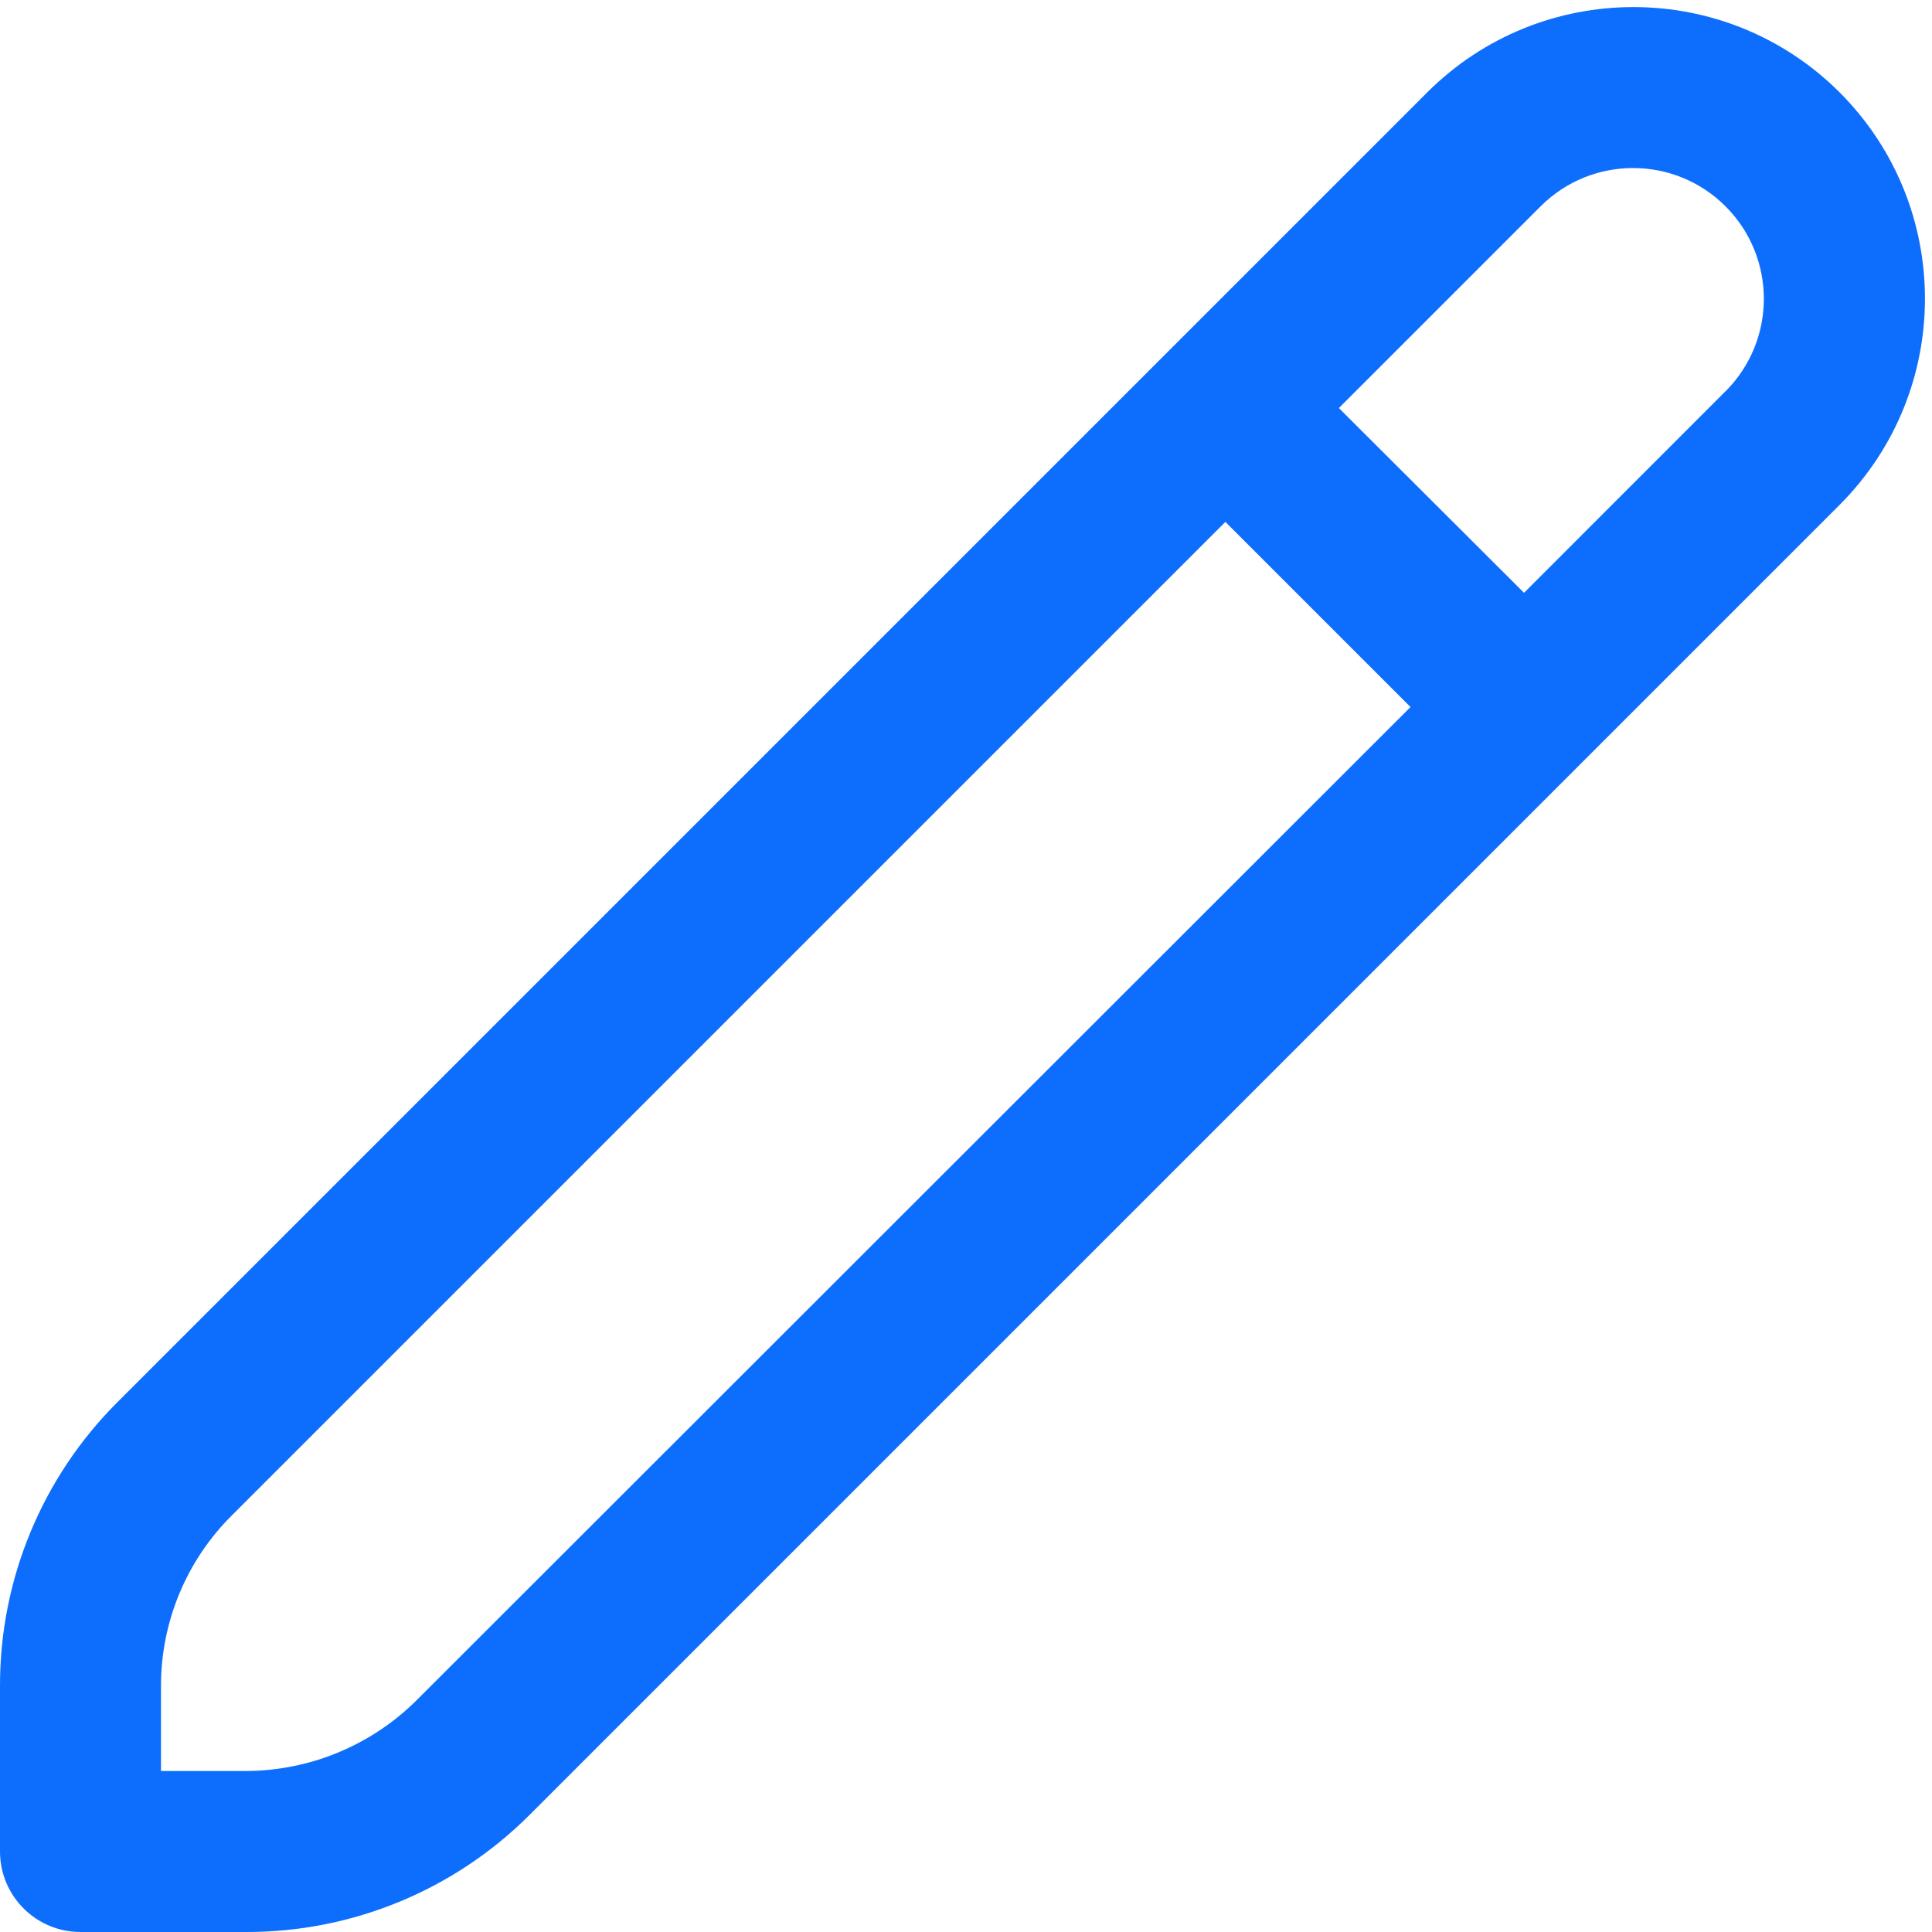
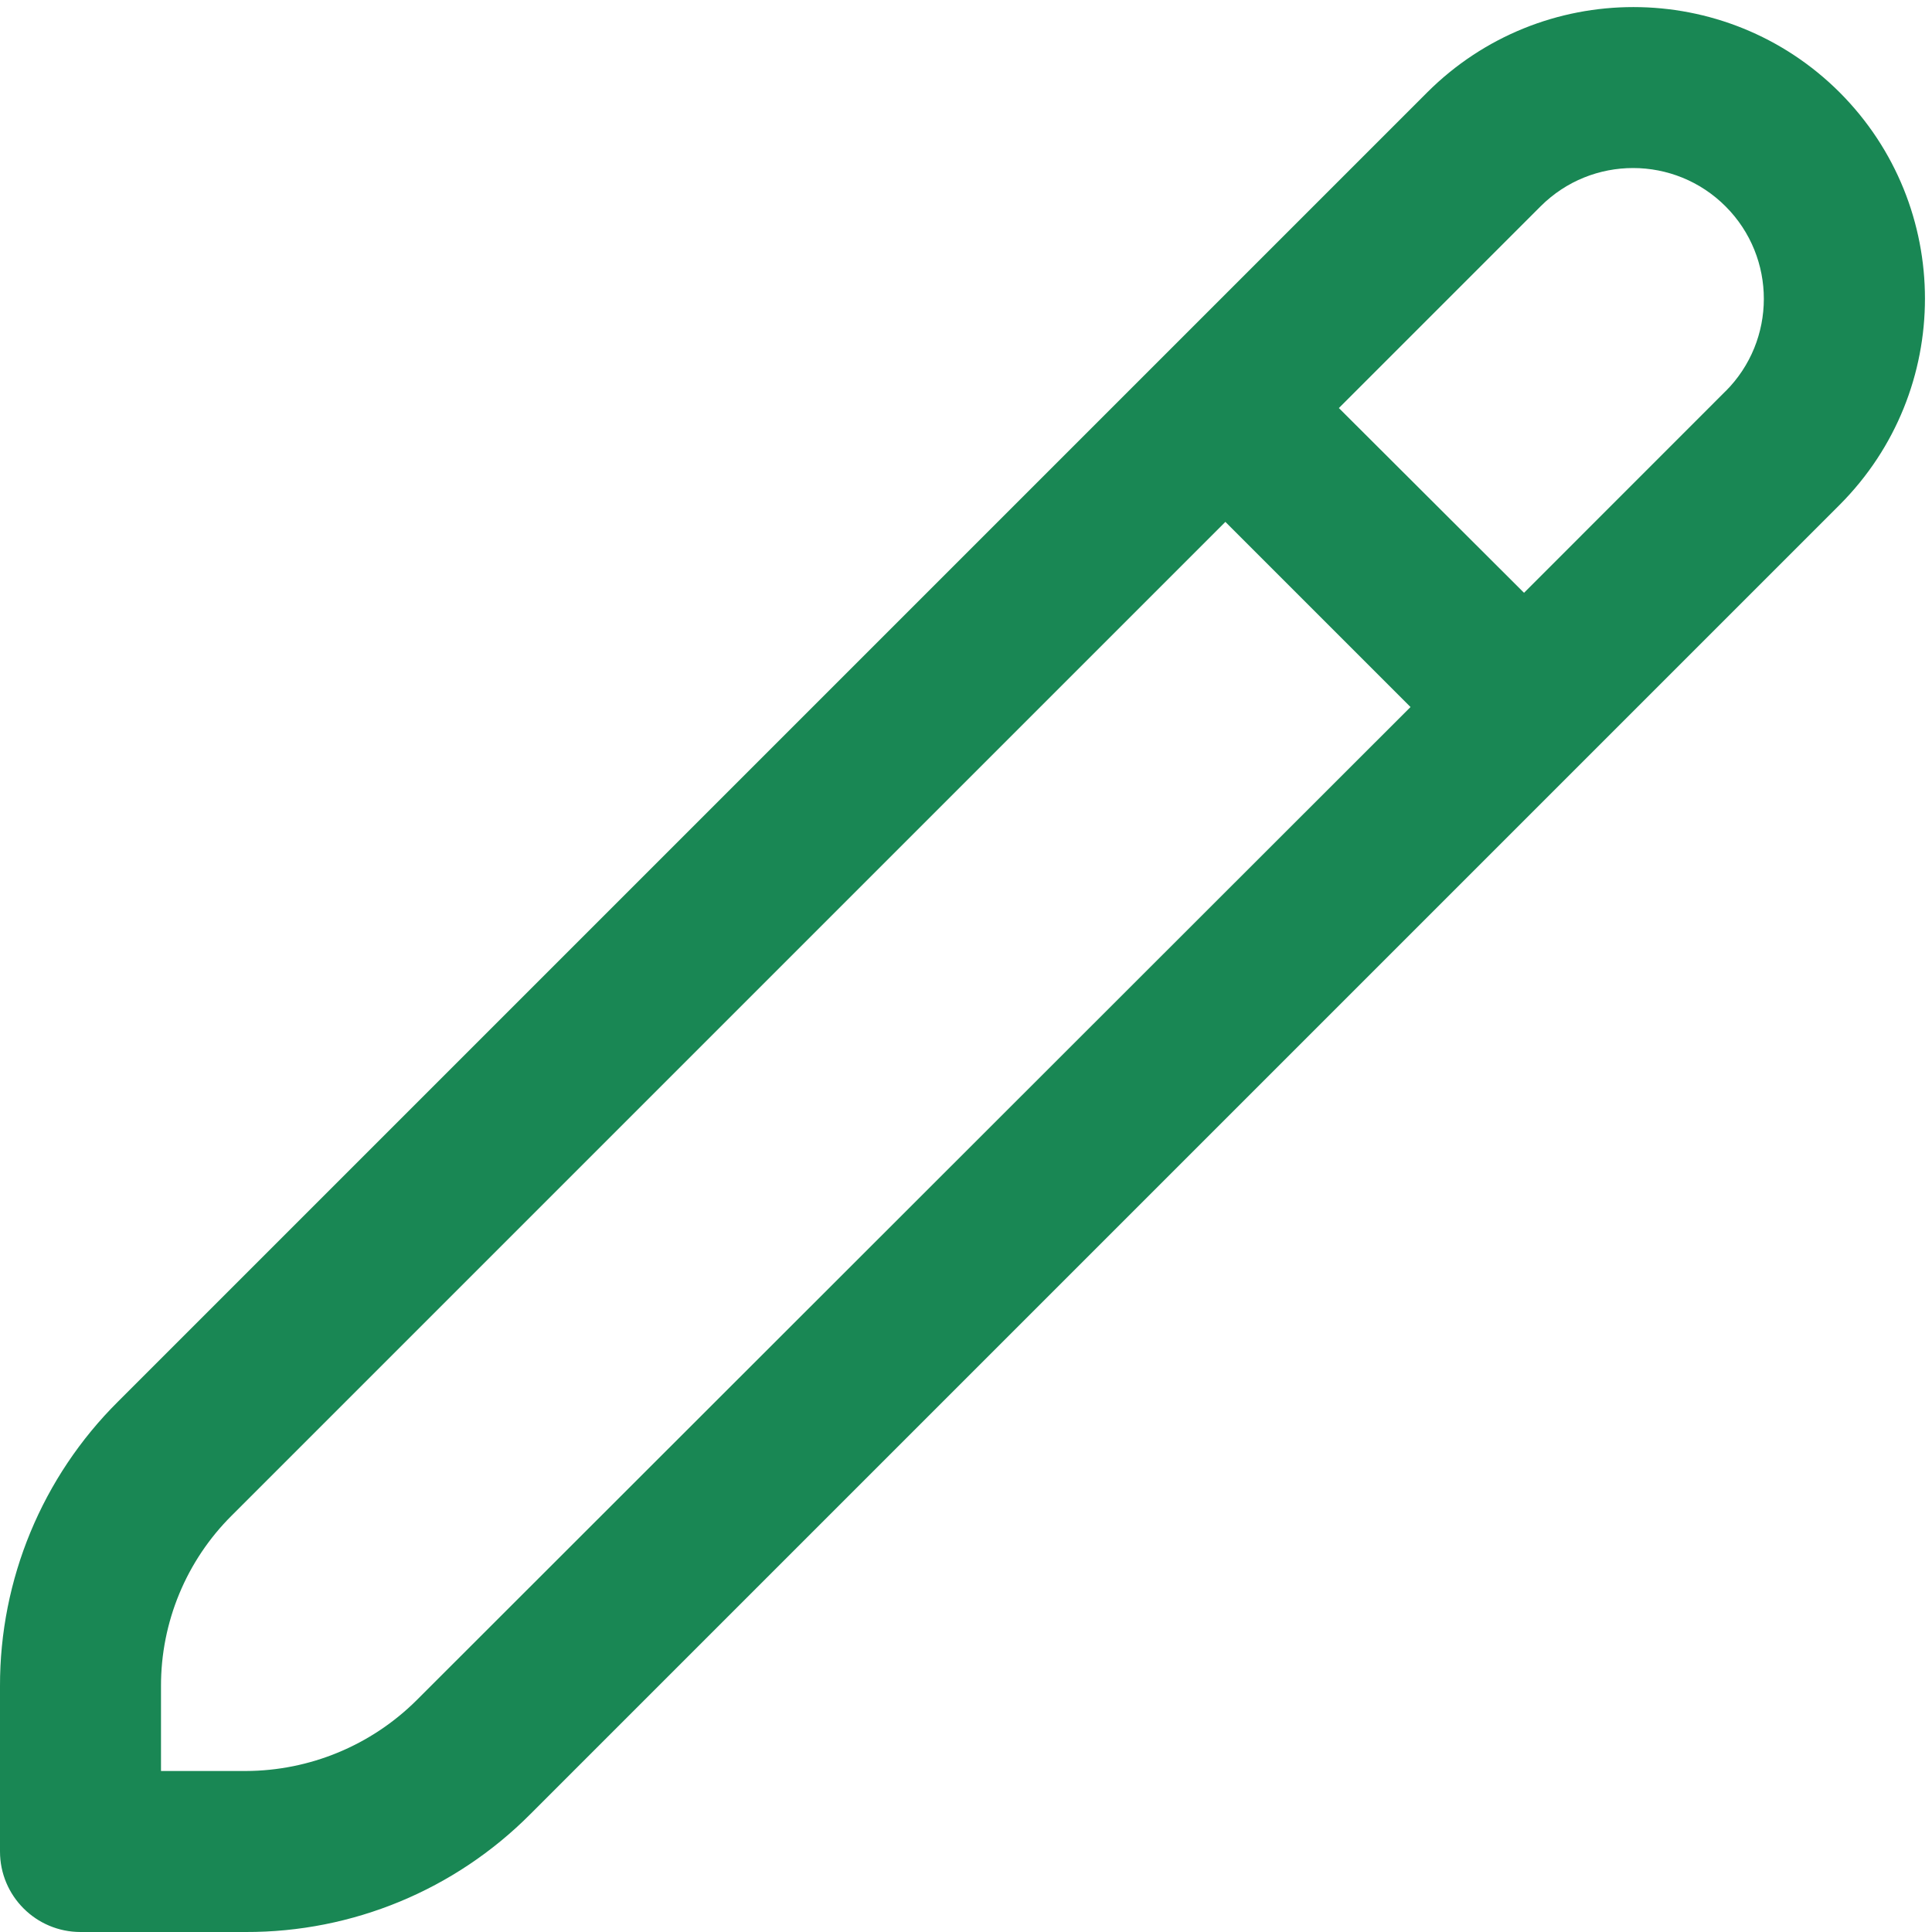
- <svg xmlns="http://www.w3.org/2000/svg" id="Outline" fill="rgba(13,110,253,1)" viewBox="0 0 24 24" width="512" height="512">
+ <svg xmlns="http://www.w3.org/2000/svg" id="Outline" fill="rgba(25,135,84,1)" viewBox="0 0 24 24" width="512" height="512">
  <path d="M22.853,1.148a3.626,3.626,0,0,0-5.124,0L1.465,17.412A4.968,4.968,0,0,0,0,20.947V23a1,1,0,0,0,1,1H3.053a4.966,4.966,0,0,0,3.535-1.464L22.853,6.271A3.626,3.626,0,0,0,22.853,1.148ZM5.174,21.122A3.022,3.022,0,0,1,3.053,22H2V20.947a2.98,2.98,0,0,1,.879-2.121L15.222,6.483l2.3,2.3ZM21.438,4.857,18.932,7.364l-2.3-2.295,2.507-2.507a1.623,1.623,0,1,1,2.295,2.3Z" />
</svg>
